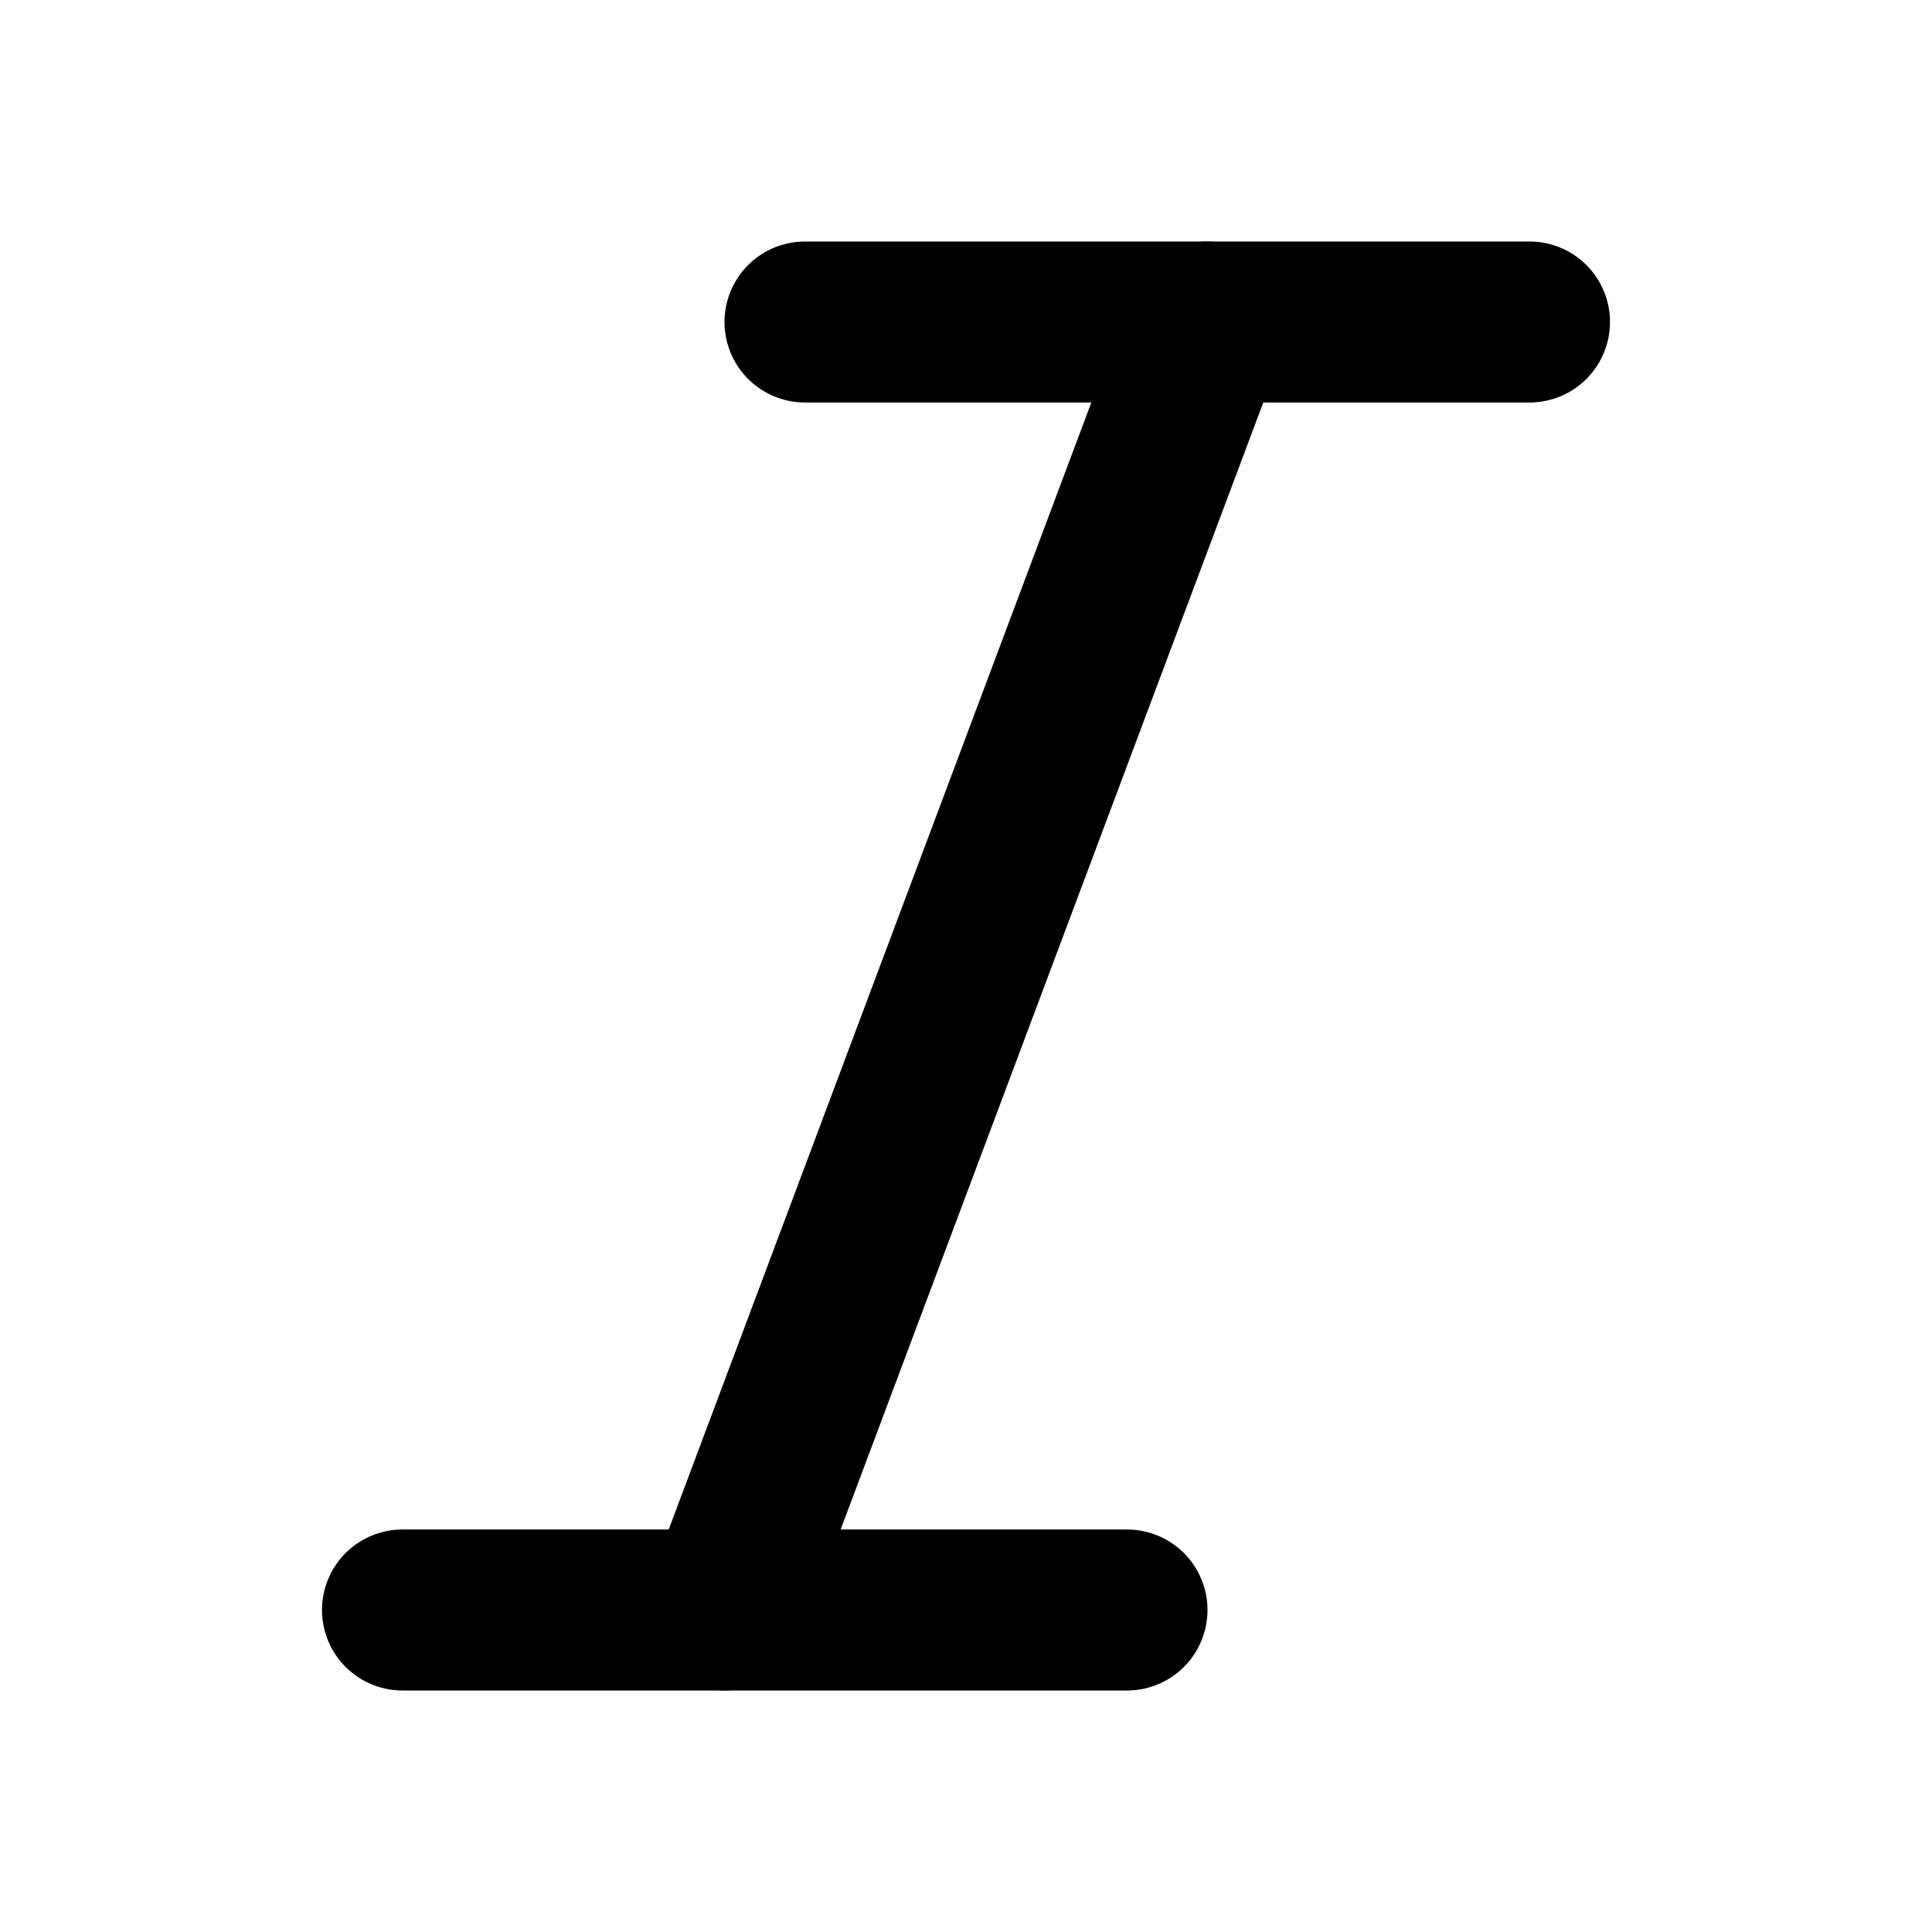
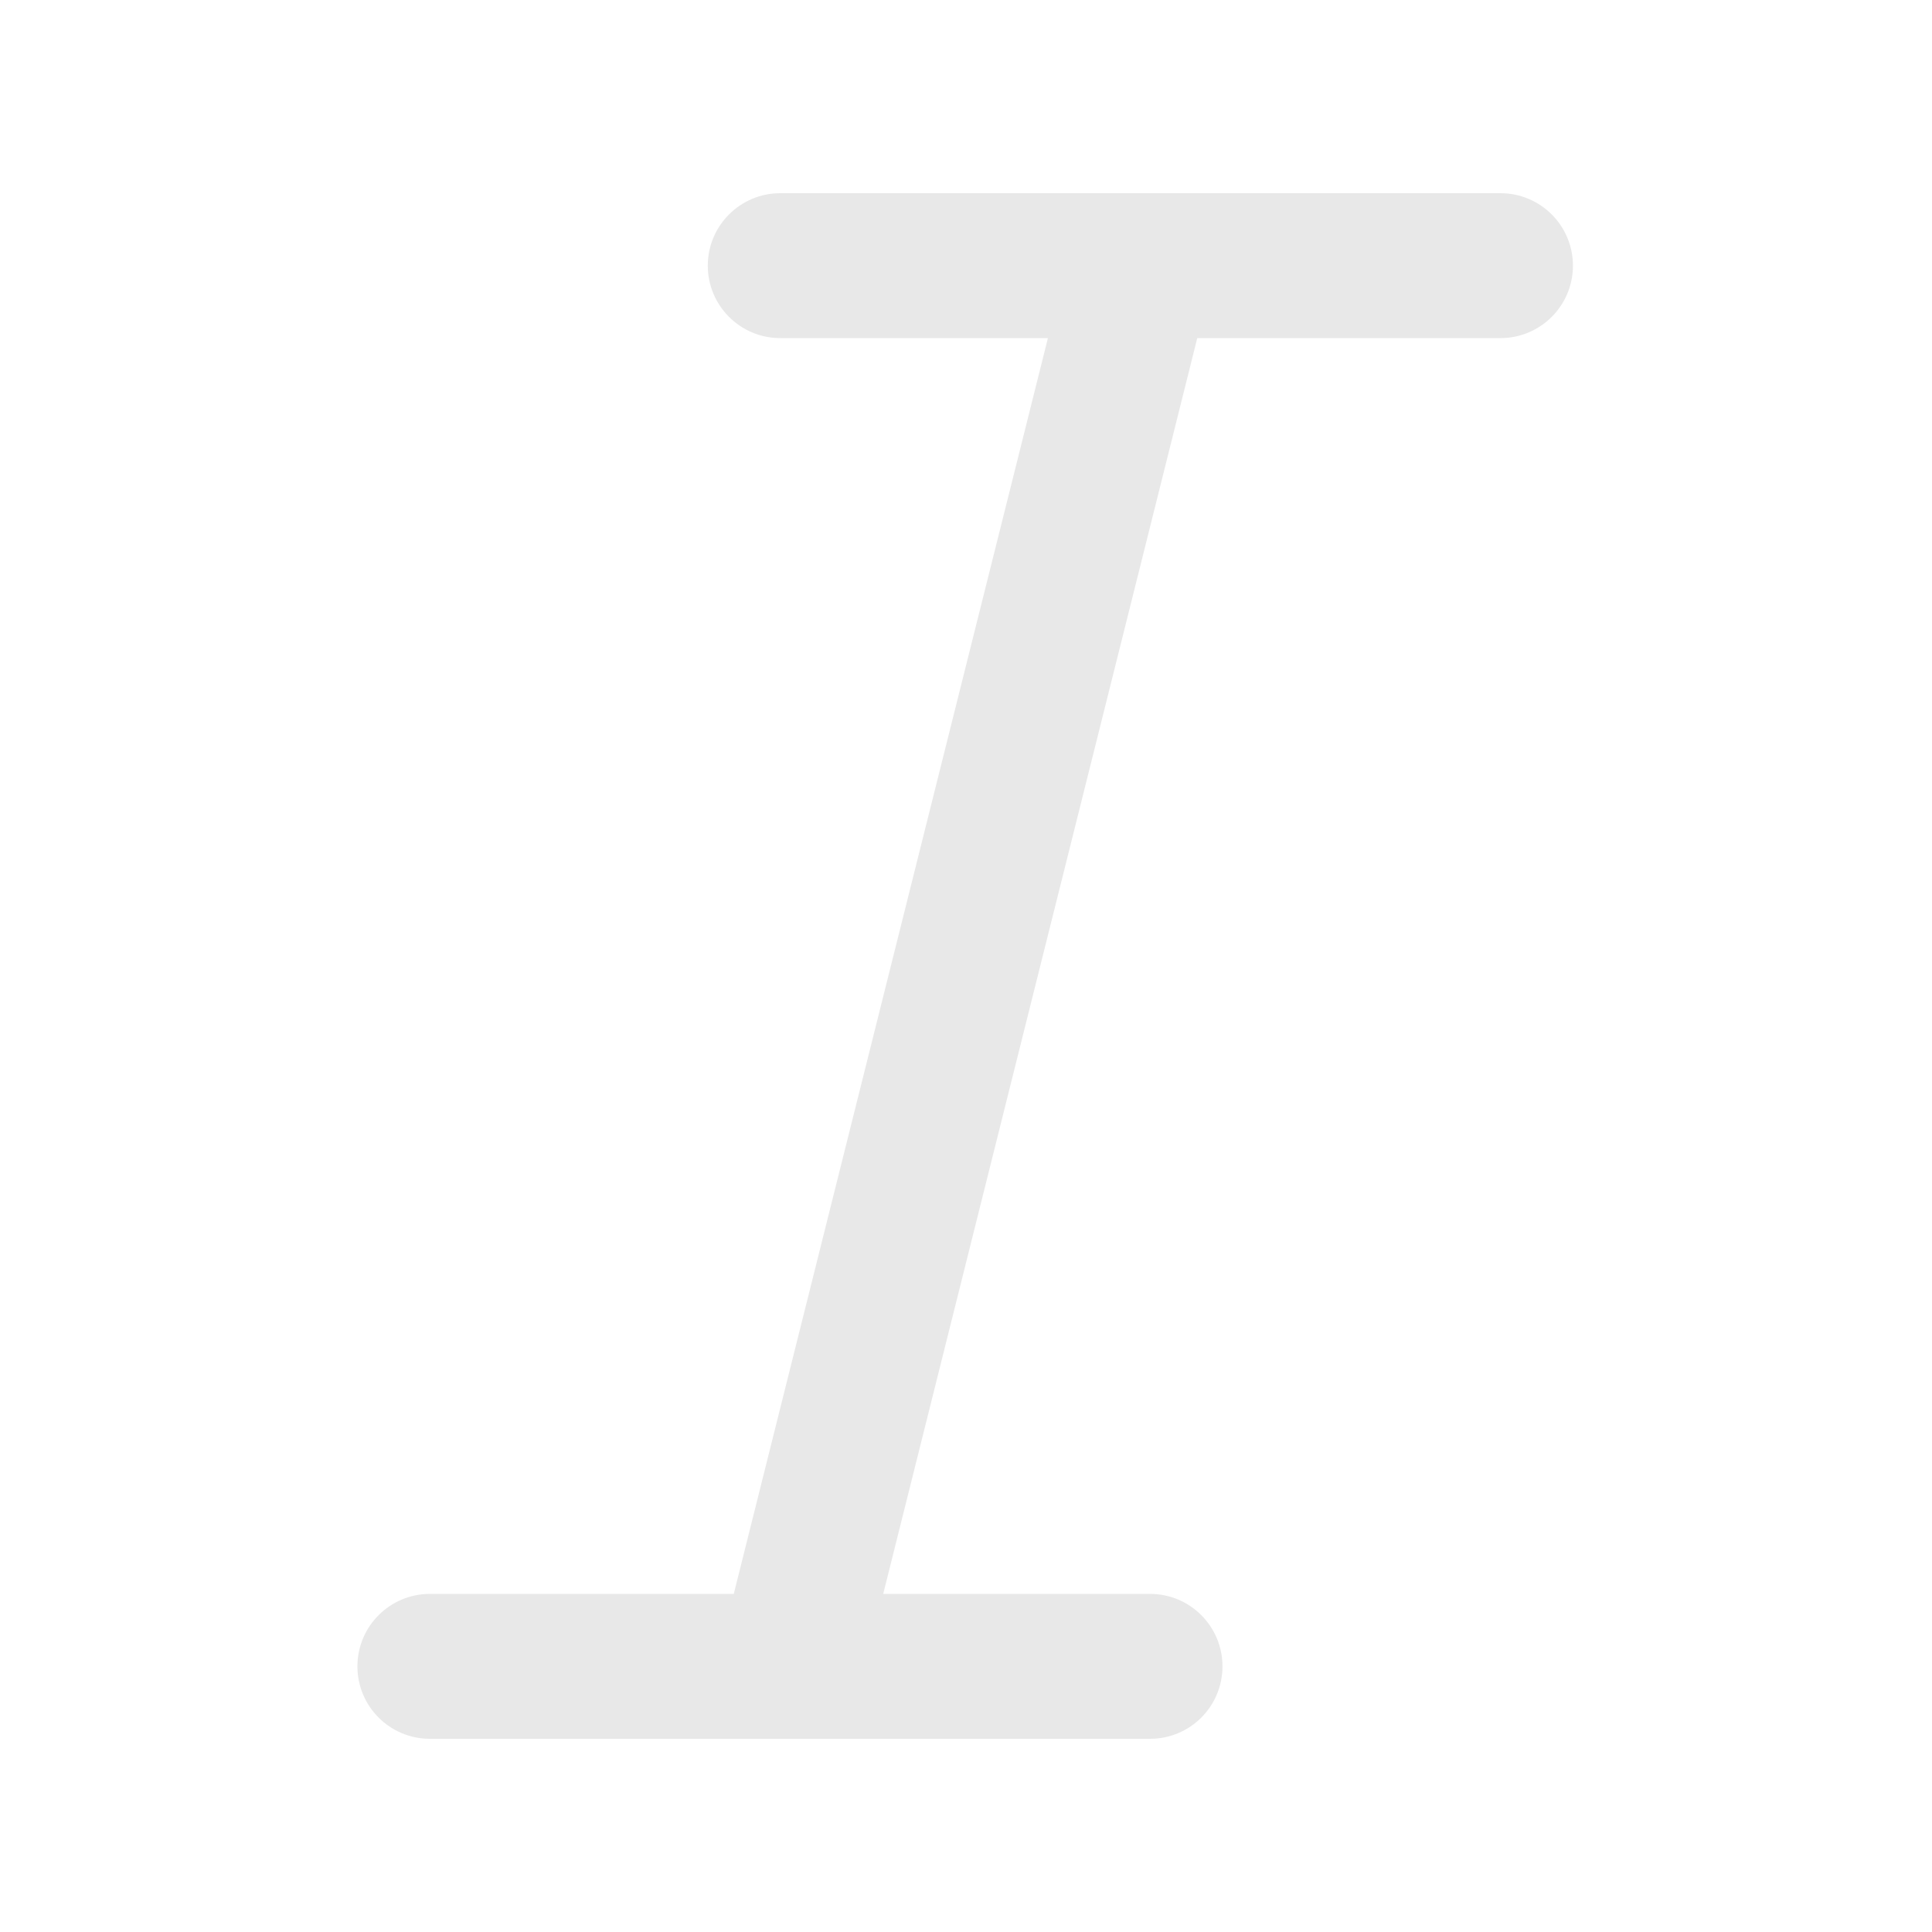
- <svg xmlns="http://www.w3.org/2000/svg" width="24" height="24" viewBox="0 0 24 24" fill="none" stroke="currentColor" stroke-width="2" stroke-linecap="round" stroke-linejoin="round" class="feather feather-italic">
-   <line x1="19" y1="4" x2="10" y2="4" />
-   <line x1="14" y1="20" x2="5" y2="20" />
-   <line x1="15" y1="4" x2="9" y2="20" />
+ <svg xmlns="http://www.w3.org/2000/svg" width="20" height="20" viewBox="0 0 20 20" fill="none">
+   <path fill-rule="evenodd" clip-rule="evenodd" d="M10.848 3.5L7.596 16.5H4.45C4.036 16.5 3.7 16.836 3.7 17.25C3.7 17.665 4.036 18 4.45 18H8.154C8.173 18.001 8.192 18.001 8.211 18H11.905C12.32 18 12.655 17.665 12.655 17.25C12.655 16.836 12.32 16.5 11.905 16.5H9.143L12.394 3.5H15.533C15.947 3.5 16.283 3.164 16.283 2.75C16.283 2.336 15.947 2 15.533 2H11.825C11.814 2 11.803 2 11.792 2H8.077C7.663 2 7.327 2.336 7.327 2.75C7.327 3.164 7.663 3.5 8.077 3.5H10.848Z" fill="#E8E8E8" />
</svg>
